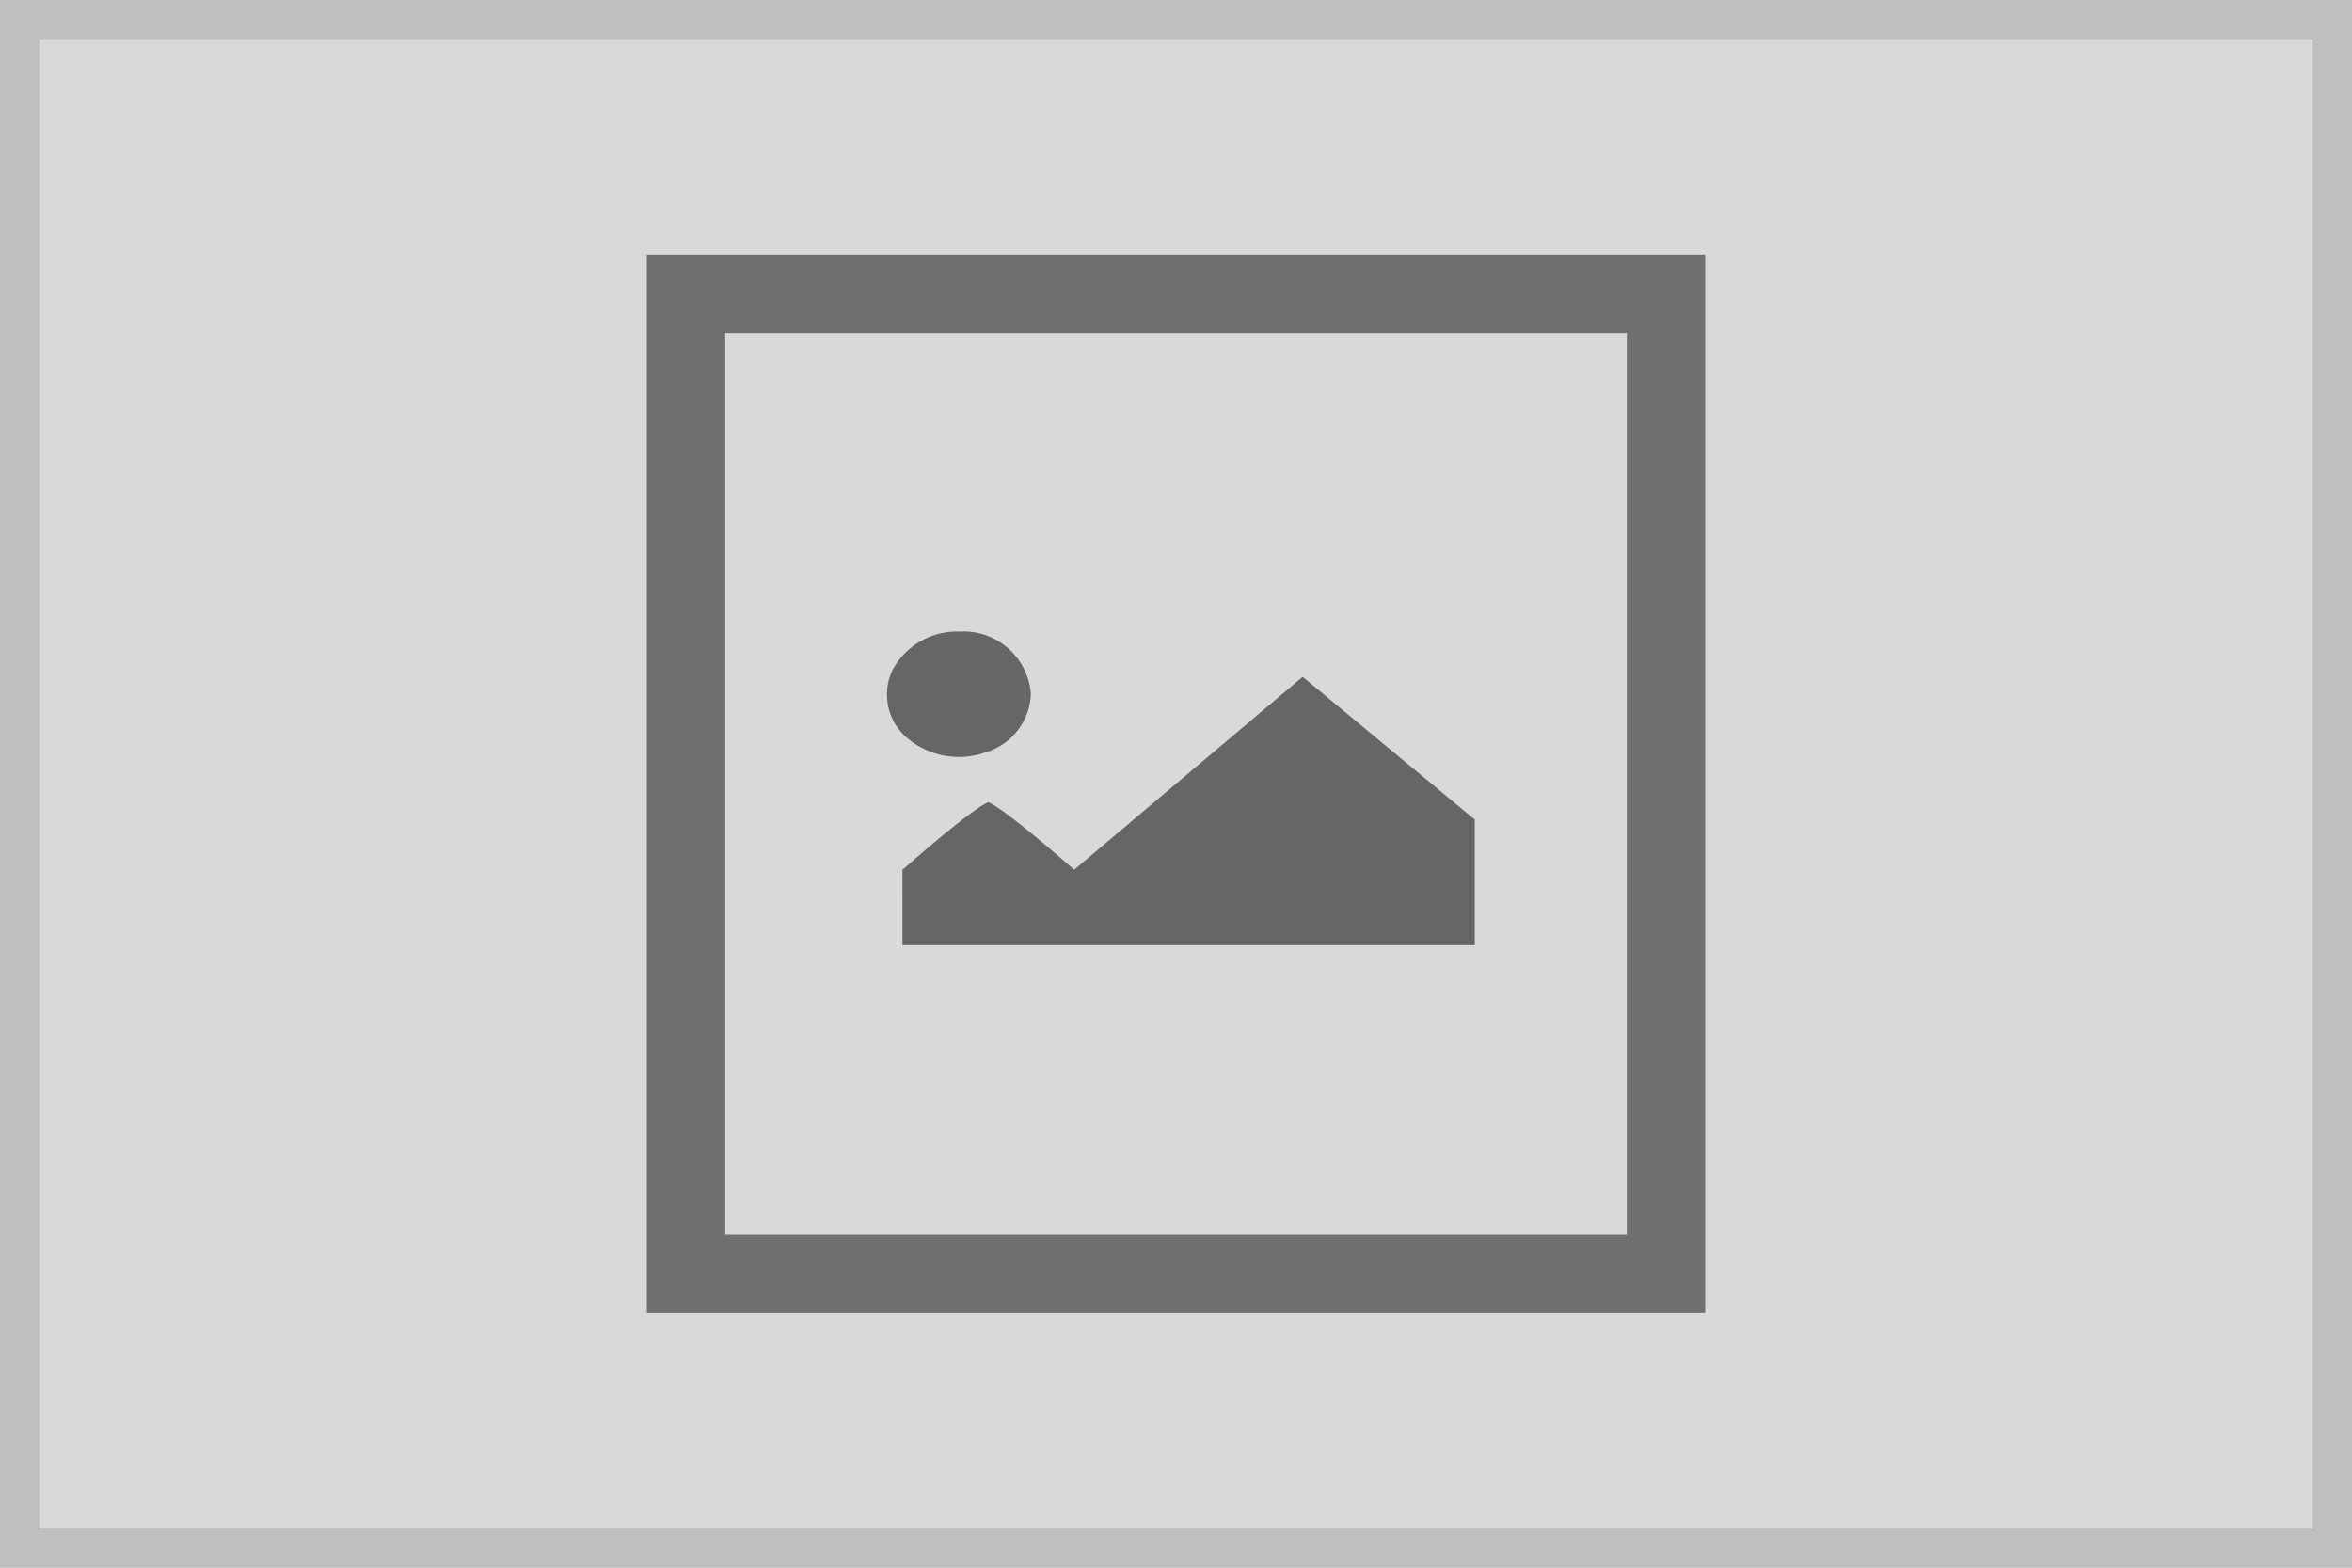
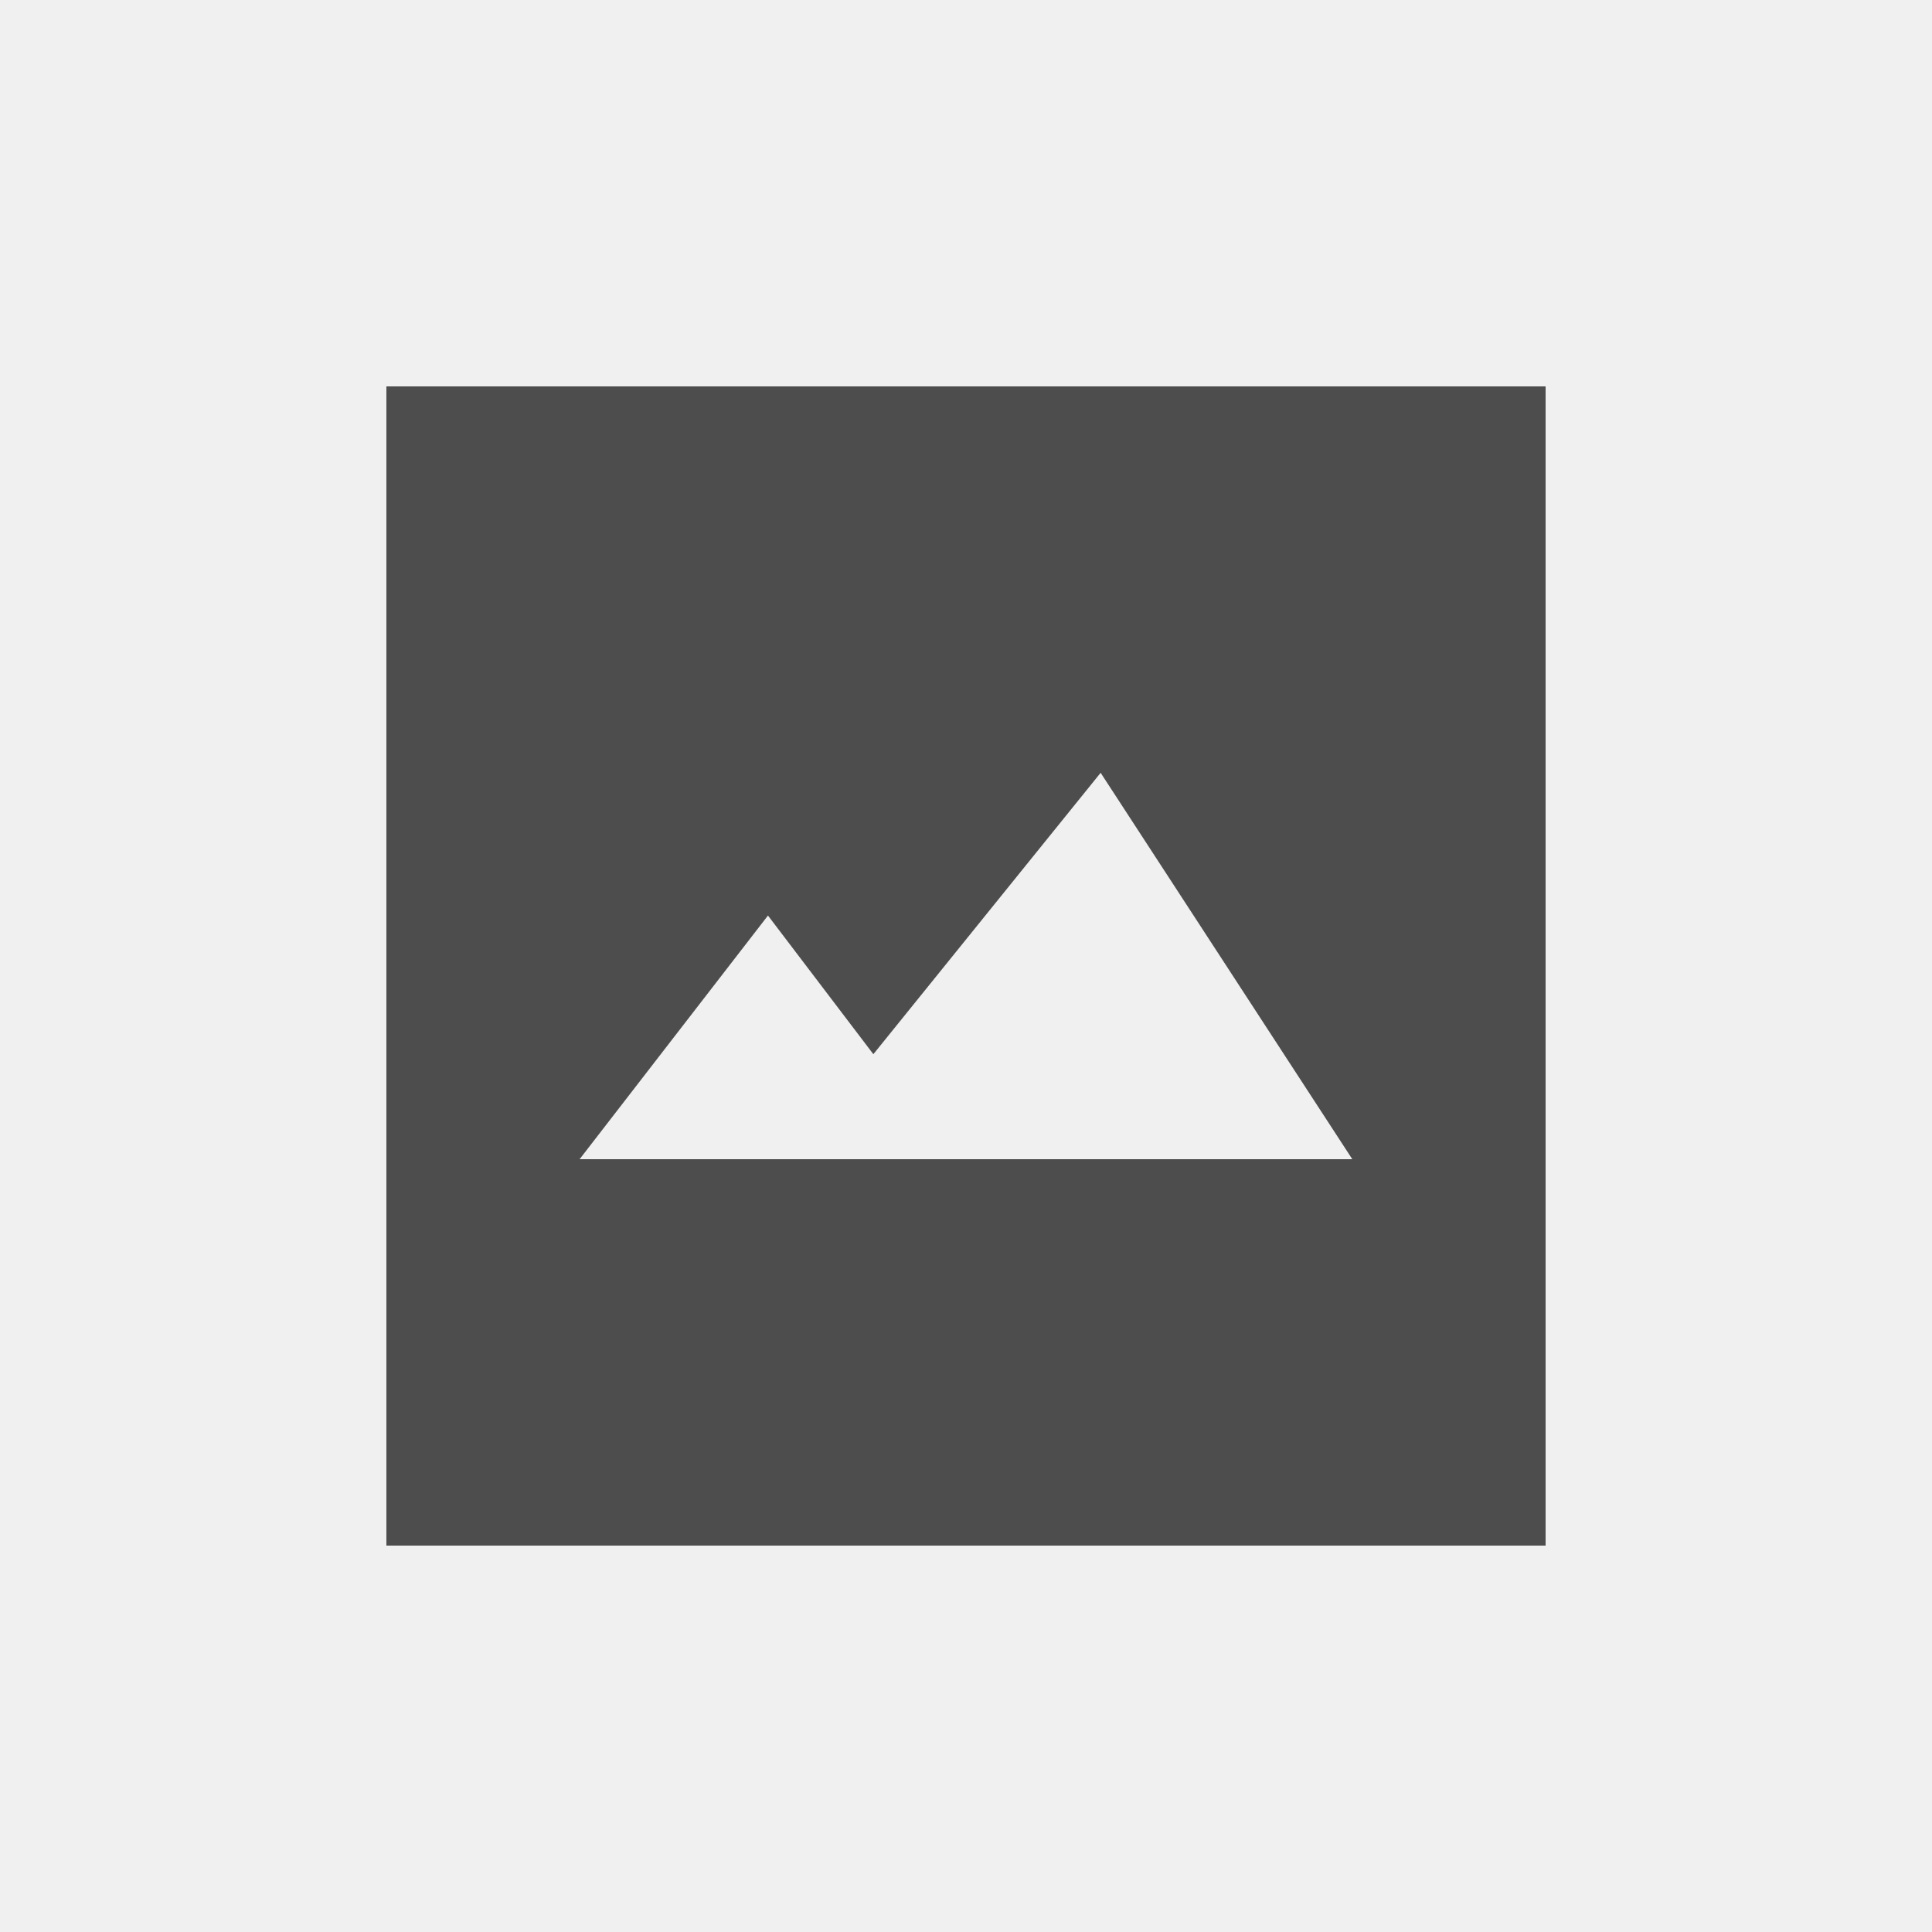
- <svg xmlns="http://www.w3.org/2000/svg" width="120" height="80" viewBox="0 0 120 80">
-   <g fill="#d9d9d9" stroke="#bfbfbf" stroke-width="2">
-     <rect width="120" height="80" stroke="none" />
-     <rect x="1" y="1" width="118" height="78" fill="none" />
-   </g>
-   <g transform="translate(33 13.142)">
-     <path d="M46.046,15.045A3.729,3.729,0,0,0,42.622,17a2.9,2.9,0,0,0,.771,3.5A4.082,4.082,0,0,0,47.4,21.2a3.229,3.229,0,0,0,2.279-2.958A3.446,3.446,0,0,0,46.046,15.045Zm-2.92,16h29.2V24.64l-8.781-7.284L51.887,27.2c-3.81-3.344-4.381-3.446-4.381-3.446s-.571.1-4.381,3.446Z" transform="translate(-30.083 4.042)" fill="#666" />
-     <g transform="translate(0 -0.142)" fill="none" stroke="#707070" stroke-width="4">
-       <rect width="54" height="54" stroke="none" />
-       <rect x="2" y="2" width="50" height="50" fill="none" />
+ <svg xmlns="http://www.w3.org/2000/svg" width="80" height="80" viewBox="0 0 80 80">
+   <g transform="translate(-1 -1)">
+     <rect width="80" height="80" transform="translate(1 1)" fill="#f0f0f0" />
+     <g transform="translate(-1 -3.922)">
+       <path d="M47-1V47H-1V-1Z" transform="translate(19 21.922)" fill="#4d4d4d" />
+       <path d="M1796.956-408.444l7.8-10.089,4.364,5.741,9.411-11.652,10.421,16Z" transform="translate(-1770.956 461.366)" fill="#f0f0f0" />
    </g>
  </g>
</svg>
